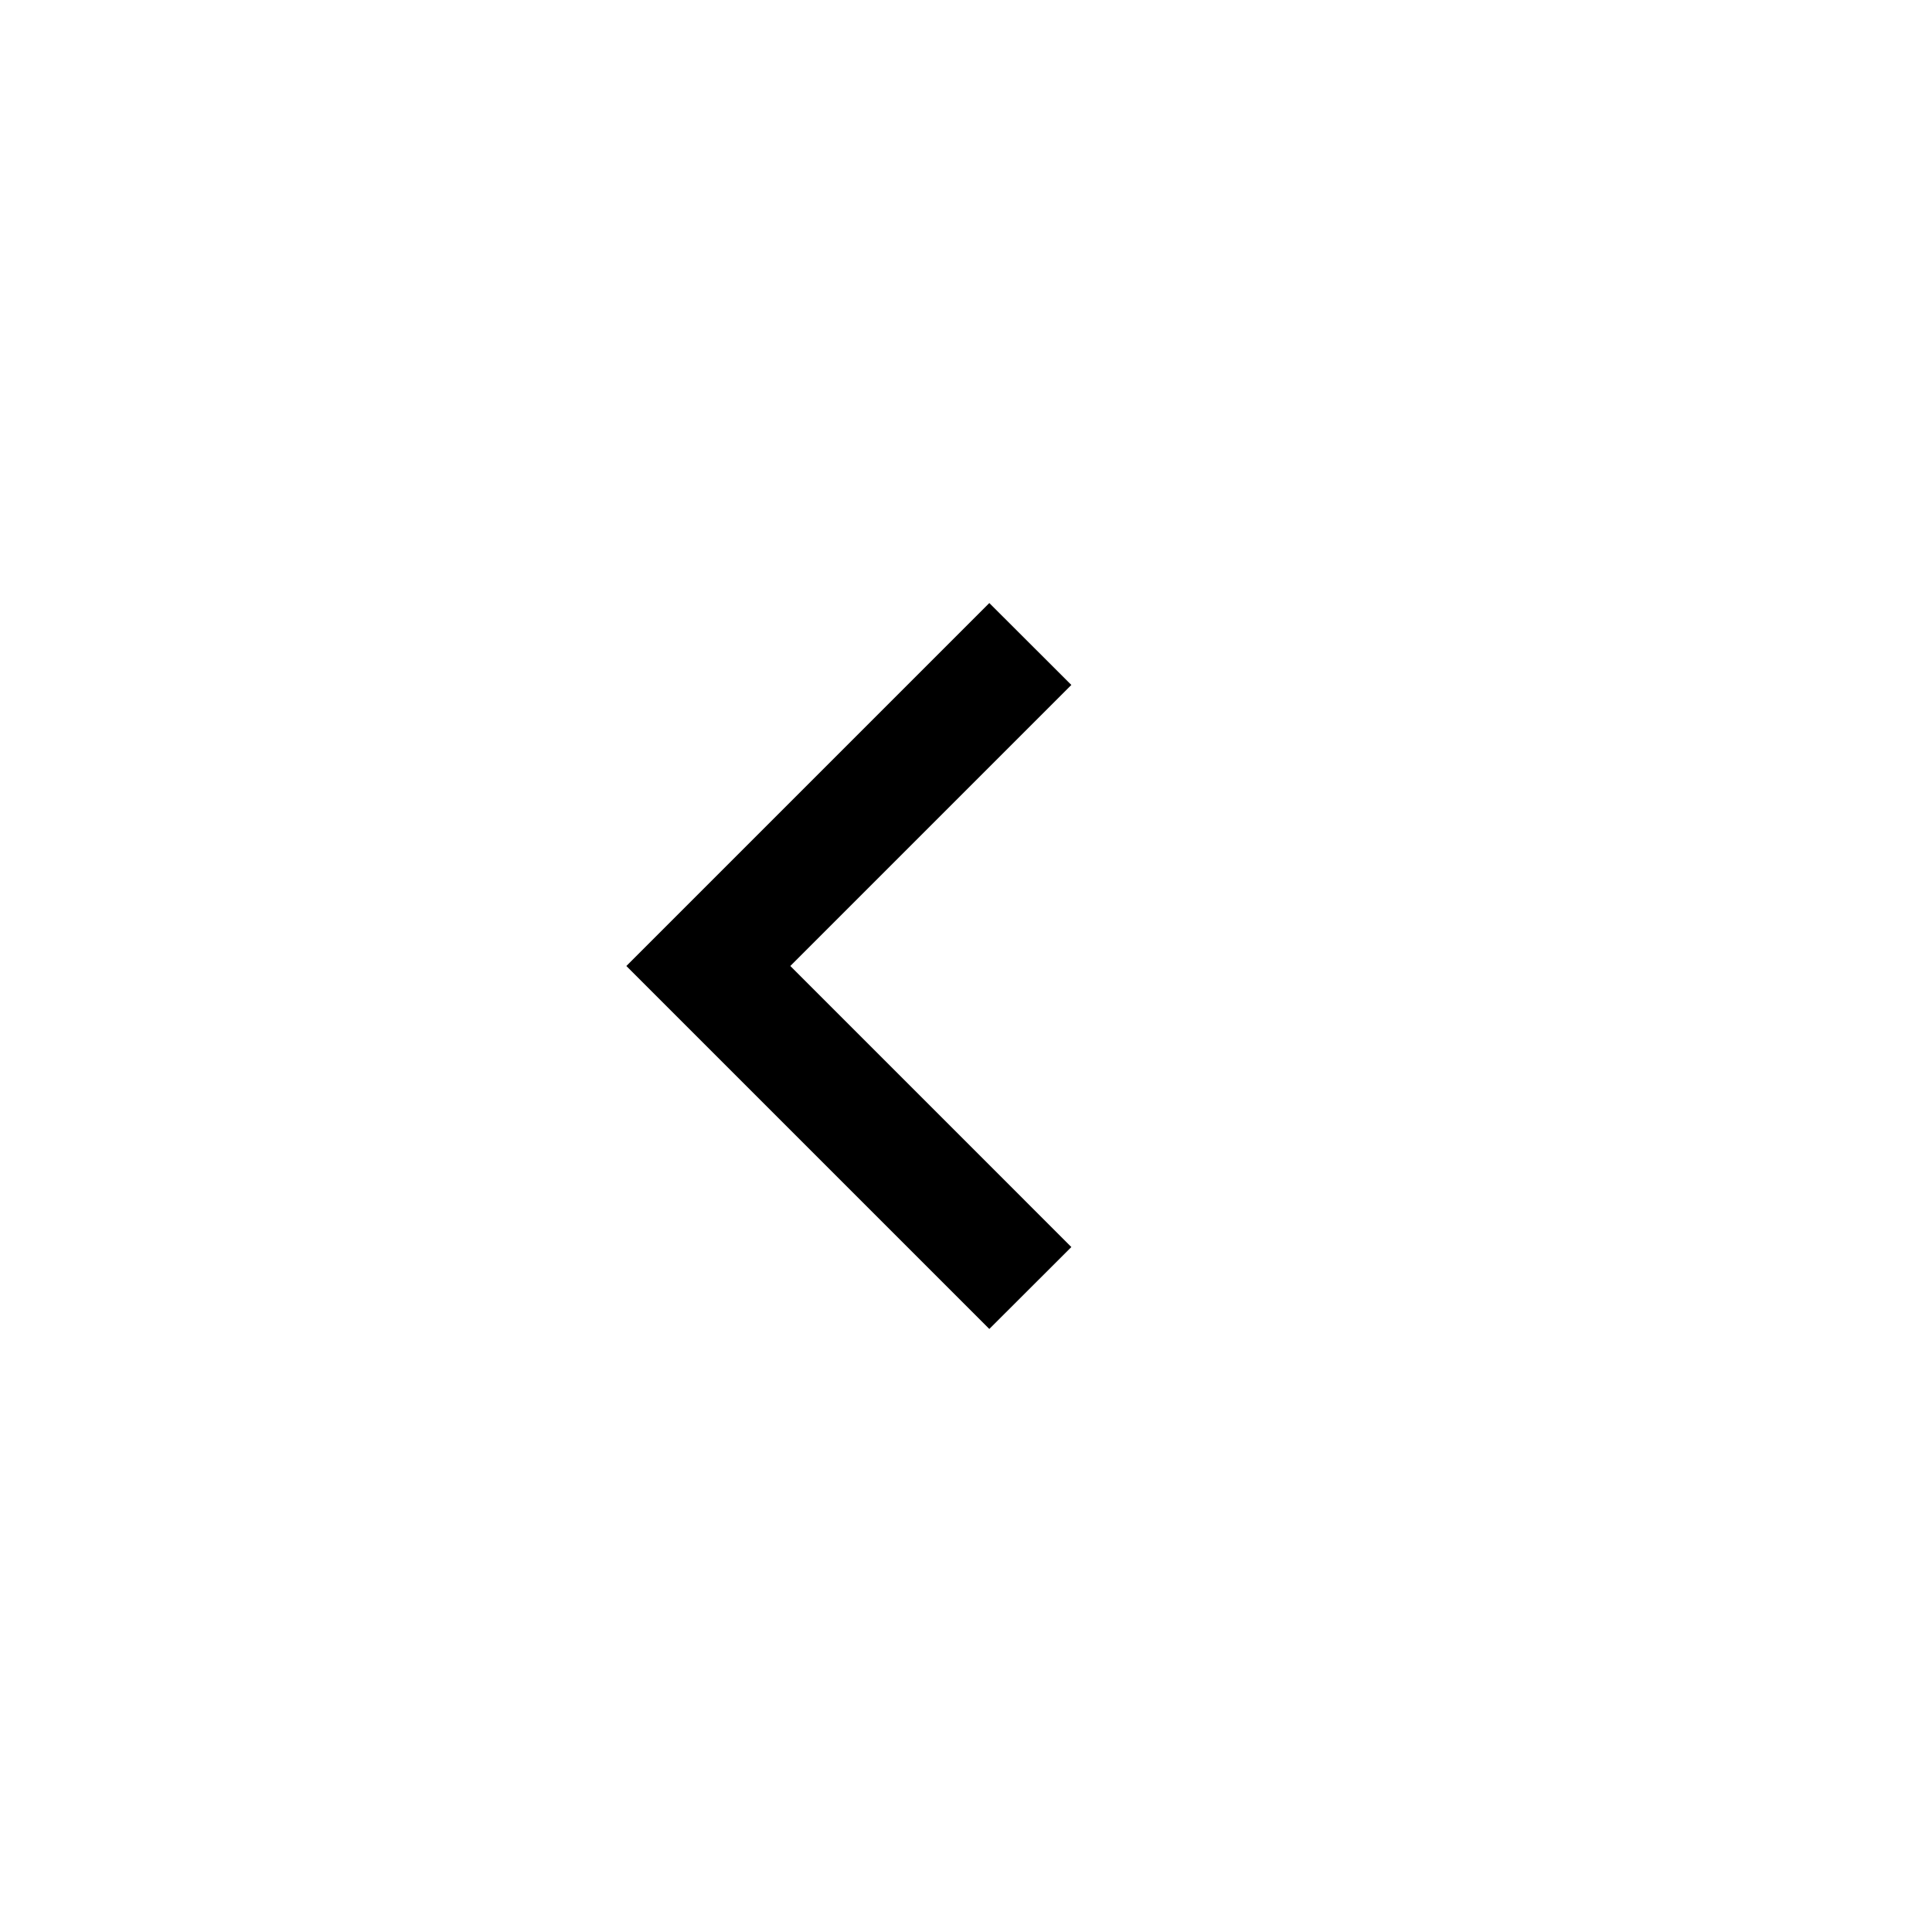
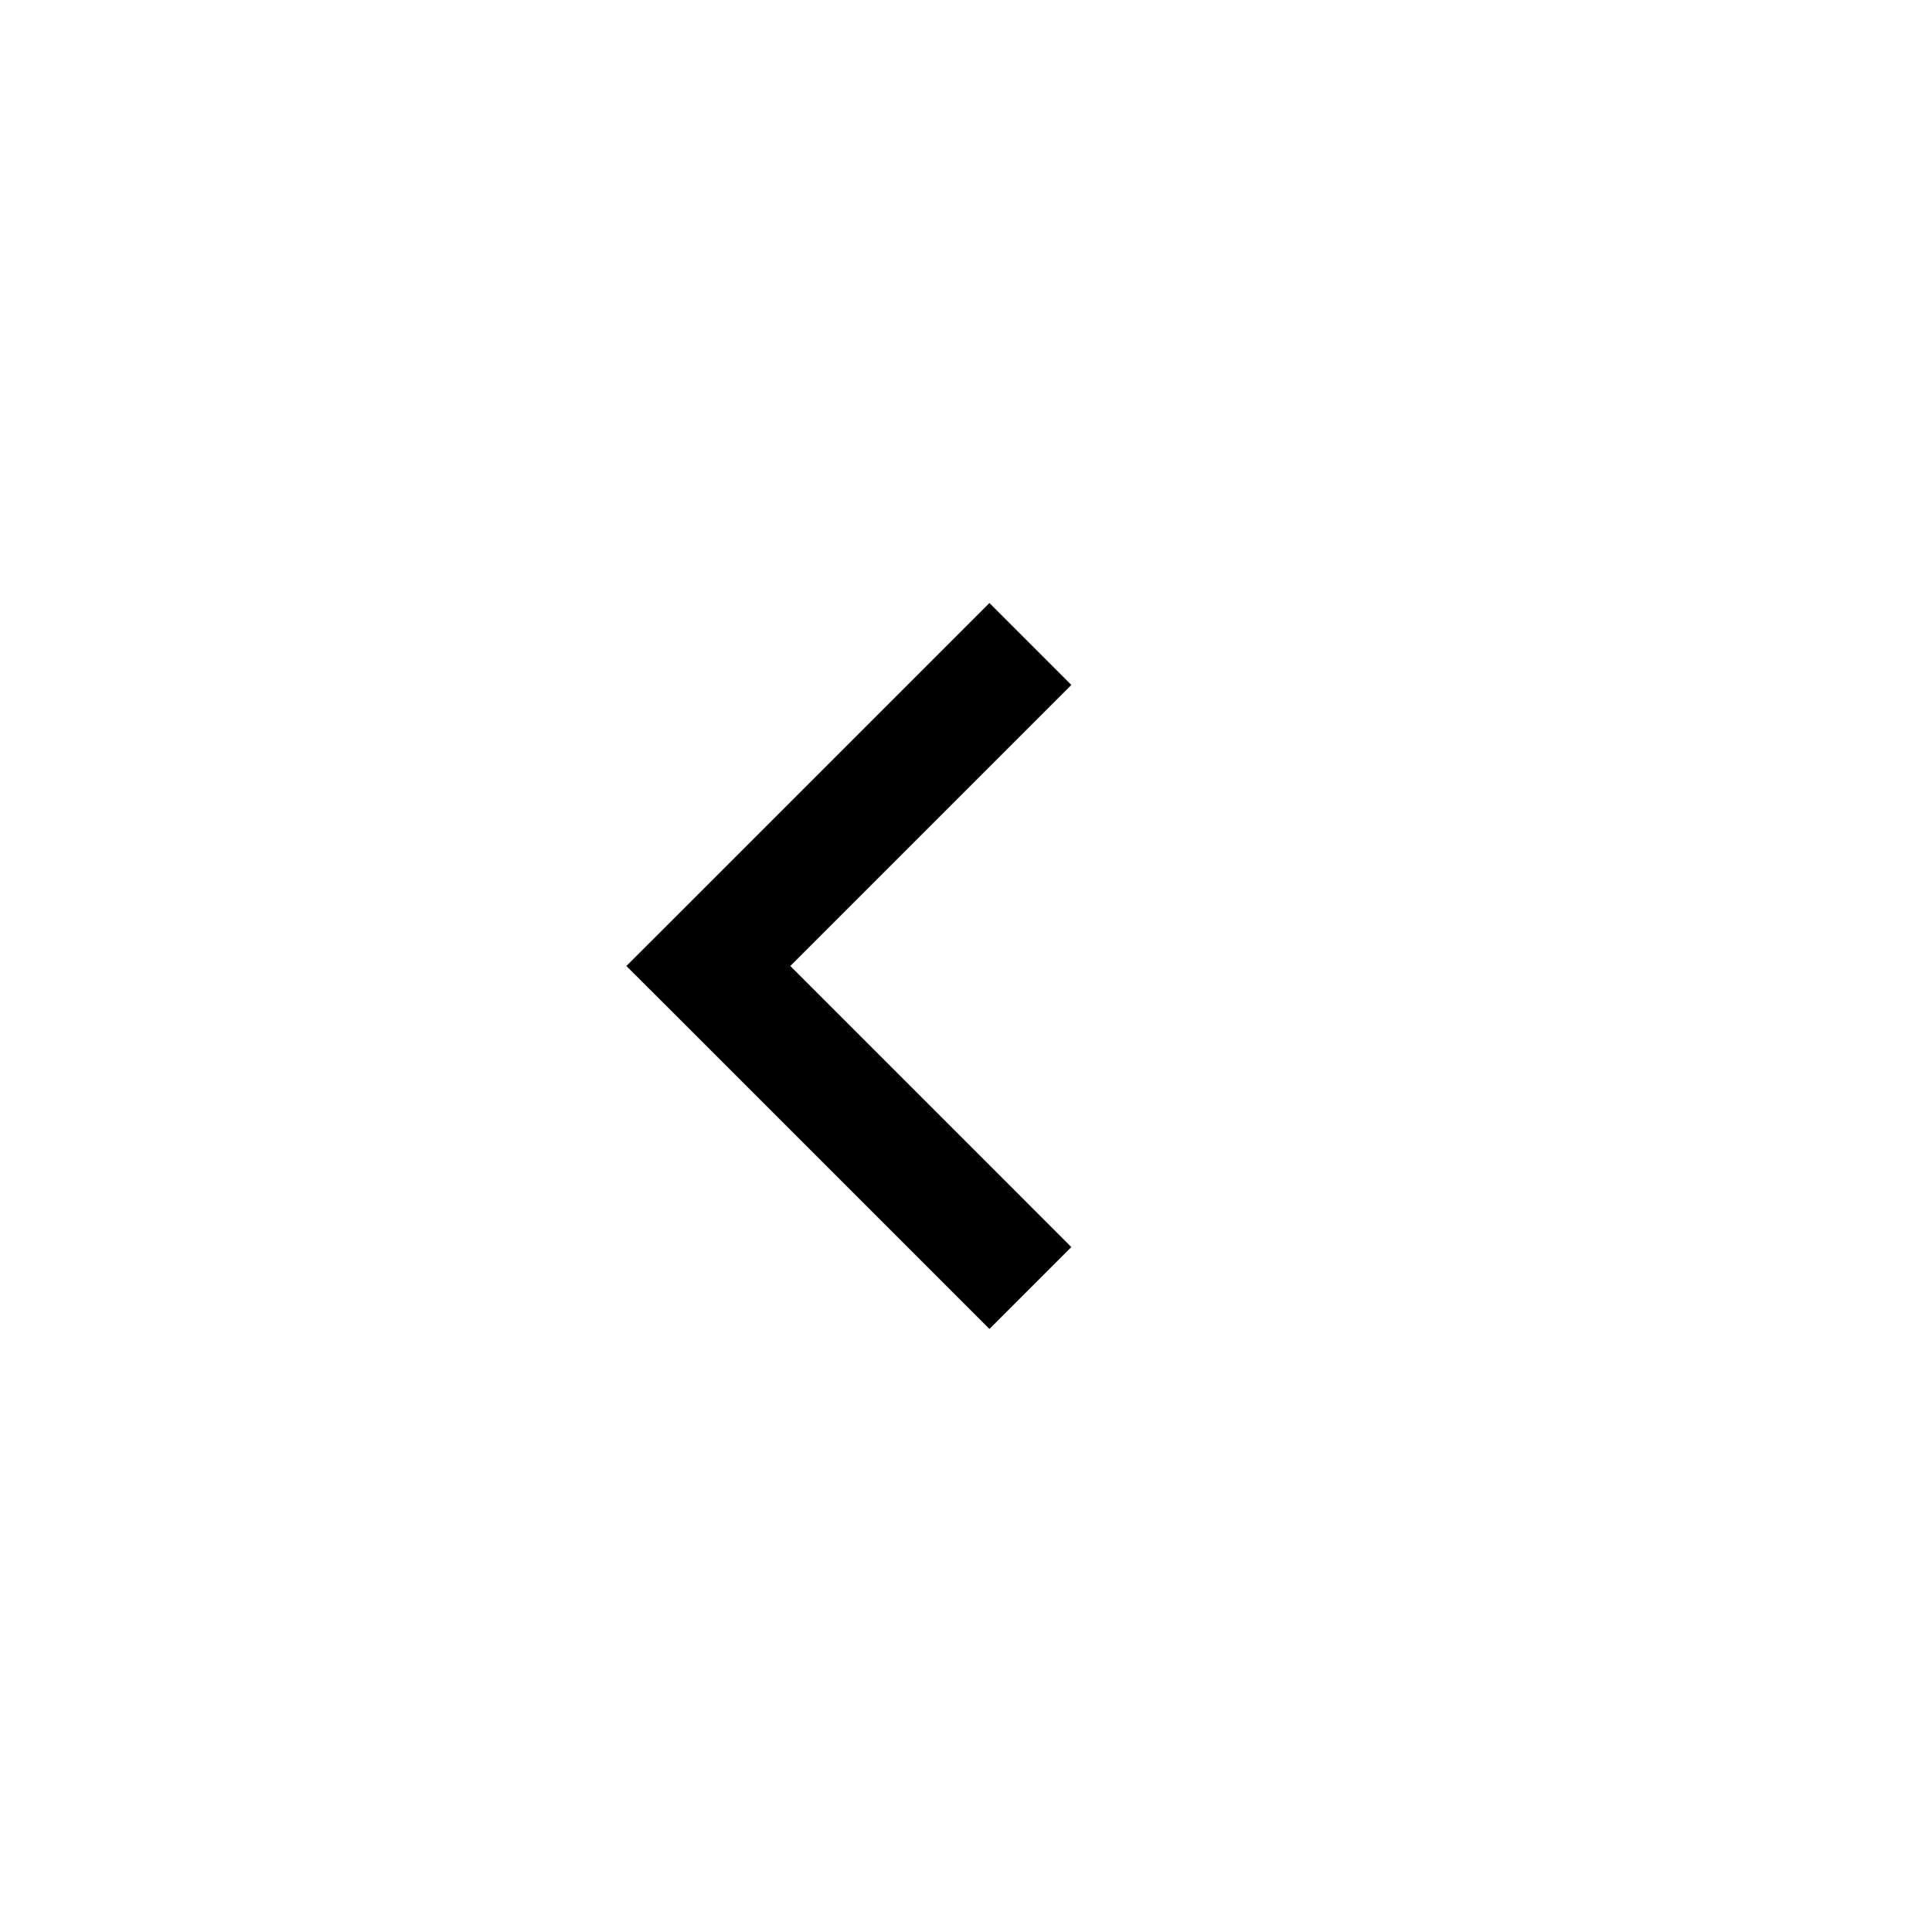
<svg xmlns="http://www.w3.org/2000/svg" width="15" height="15" fill="none">
-   <path fill-rule="evenodd" clip-rule="evenodd" d="M5.181 7.182l2.5-2.5.637.636L6.136 7.5l2.182 2.182-.637.636-2.5-2.5-.318-.318.318-.318z" fill="currentColor" />
+   <path fill-rule="evenodd" clip-rule="evenodd" d="M5.182 7.182l2.5-2.5.636.636L6.136 7.5l2.182 2.182-.636.636-2.5-2.5-.319-.318.319-.318z" fill="currentColor" />
</svg>
